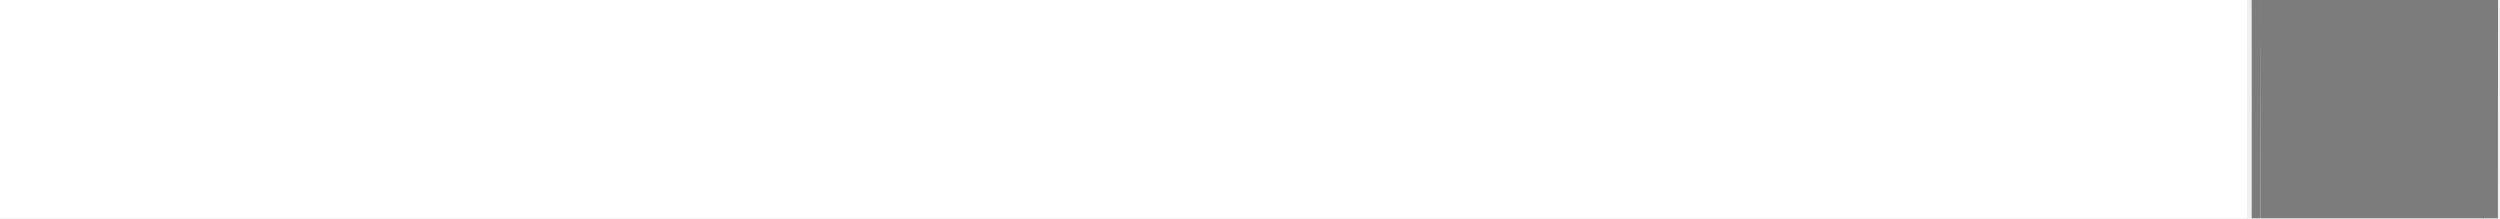
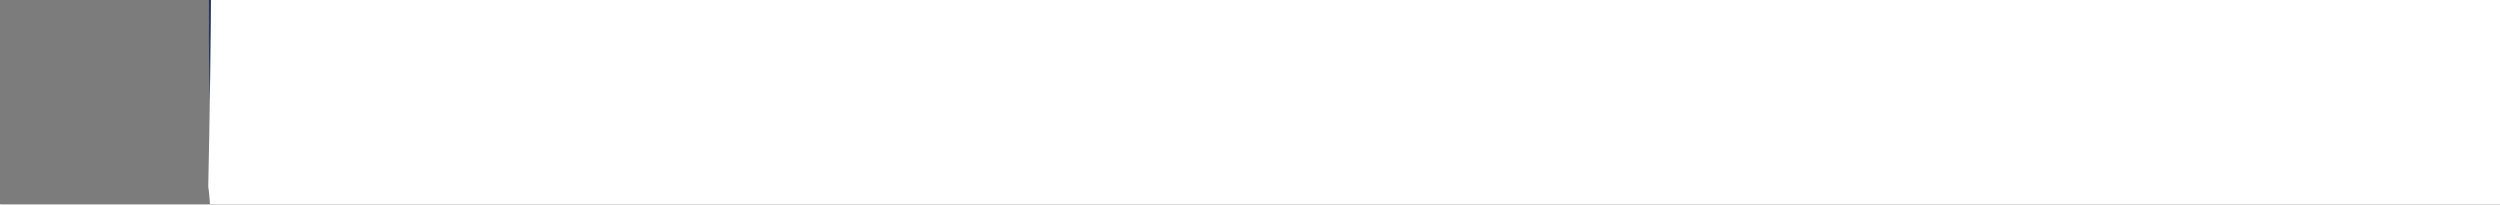
- <svg xmlns="http://www.w3.org/2000/svg" preserveAspectRatio="none" id="_图层_2" version="1.1" viewBox="0 0 214.2 18.7">
+ <svg xmlns="http://www.w3.org/2000/svg" id="_图层_2" version="1.1" viewBox="0 0 242.5 19.8">
  <defs>
    <style>
      .st0 {
-         fill: none;
+         fill: #7c7c7c;
      }

      .st1 {
-         fill: #7c7c7c;
+         fill: #528b84;
      }

      .st2 {
-         fill: #e2e2e2;
+         fill: #25375c;
      }

      .st3 {
-         fill: #c6c6c6;
+         clip-path: url(#clippath-1);
      }

      .st4 {
+         fill: #a8ec98;
+       }
+ 
+       .st5 {
        fill: #fff;
      }

-       .st5 {
+       .st6 {
+         fill: #354e71;
+       }
+ 
+       .st7 {
        clip-path: url(#clippath);
      }
    </style>
    <clipPath id="clippath">
-       <rect class="st0" width="214.2" height="18.7" />
+       <rect class="st0" y="0" width="242.5" height="19.8" />
+     </clipPath>
+     <clipPath id="clippath-1">
+       <rect class="st0" y="-234.4" width="242.5" height="468.8" />
    </clipPath>
  </defs>
  <g id="Layer_1">
-     <g class="st5">
-       <g>
+     <g>
+       <rect class="st0" y="0" width="242.5" height="19.8" />
+       <g class="st7">
        <g>
-           <g>
-             <path class="st1" d="M84.3-224.9c-37.3-.2-74.6,0-111.8,0-212,0-424,0-636,0-28,.2-56.1-.3-84.1.2-.2,6.6-.4,13.3,0,19.9,12.7.5,25.4,0,38,.2,24.6,0,49.2,0,73.8,0,61.4,0,122.8,0,184.2,0,21.4-.4,42.8.6,64.1-.5-8.7-.9-17.4-.9-26.1-.7-21.3-.2-42.7,0-64-.3-21.7.5-43.3,0-65,.4-33-.5-66,.1-99-.3-22.7,0-45.3.3-68,.2-12.3-.3-24.6.4-37-.2-.2-5.6-.1-11.2,0-16.9,40.3-.7,80.6,0,120.9-.3,57,.2,114,0,171,0,26.7-.1,53.3.3,80,0,118.7-.1,237.3.3,356,0,33.7.3,67.3-.2,101,.3.2,5.6.2,11.2,0,16.8-9.7.4-19.3.4-29,.3-21-.3-42,.1-63,.1-40.3-.6-80.7,0-121-.2-19-.5-38,.7-57,.2-29.3-.4-58.7.4-88-.3-10,0-20,.2-30,0-14.7-.2-29.3.5-44,.2-12-.2-24.1-.3-36.1.7,3.7.1,7.4.5,11.1.5,152.9-.3,305.9,0,458.8-.1-.1-6.7,0-13.4,0-20.1h0Z" />
-             <path class="st1" d="M170.7-161.7c-7.4,0-14.7.5-22.1-.2-6.9-.5-13.8-.5-20.8-.5-.1-3.8-.5-7.6.3-11.3,1-3.6,3.5-6.5,5.6-9.6-2.5,0-4.9,0-7.3.2.1,7.3,0,14.6.1,21.9,7.4,0,14.8,0,22.1,0,.2,7.1.2,14.2,0,21.3,7.2.2,14.4.3,21.6,0,.6-7.3.5-14.6.3-21.9h0ZM169.5-141.1c-6.4.3-12.8.3-19.1-.2-.5-6.1-.2-12.3.3-18.4,6.2-.3,12.5-.3,18.8-.1.3,6.2.4,12.5,0,18.7h0Z" />
-             <path class="st1" d="M-813.6-162.3h-1.1v1c-.2,7-.2,14-.2,20.9-6.4,0-12.9,0-19.3-.2-.2-4.1-.8-8.3.2-12.3,1.2-3.5,4.1-6,6.4-8.8-2.7,0-5.3,0-8,.1,0,7.5.7,15.1-.9,22.5-.9,12.8-.2,25.6-.4,38.4-6.5,0-12.9-.2-19.4-.4-.1-12.7.1-25.4-.1-38.2l-.9.2c0,13.2.2,26.5-.1,39.8-6.8,0-13.6,0-20.5,0-.1,1.3-.2,2.6-.3,3.9,1.4-1.1,2.7-2.8,4.7-3,4.9-.6,9.9,0,14.8.3.7,31.9-.1,63.9.5,95.8.1,9.7-.4,19.5.6,29.2.3-14.1.4-28.1.2-42.2-.1-22.7.4-45.3,0-68,0-5.4,0-10.9.4-16.3,7,0,14.1,0,21.1,0-.1-13.4-.2-26.7,0-40.1,7.3-.2,14.6-.2,22,0-.3-7.3-.4-14.7-.2-22,7.1-.1,14.2.2,21.2-.1v-.9c-6.9,0-13.9,0-21,0h0Z" />
-             <path class="st1" d="M214.2-99.1c-7-.7-14-.1-21,.2-.9-13.4-.3-26.9-.8-40.4-7.1-.2-14.2-.3-21.3,0-.4,7.1-.3,14.3,0,21.4,0,.6,0,1.6,0,2.2,1.1-5.9.6-12.3,2.9-17.9,3.6-6,11.5-4.6,17.4-4.4.3,12.5.1,24.9.2,37.4-7-.4-14-.8-21,.5v1c7.4,0,14.9,0,22.4.3.1,14.6,0,29.3,0,43.9-.2,28.2,0,56.5-.1,84.8-.1,14.4.1,28.7-.2,43.1,0,14.4.4,28.8,0,43.2,7.2.1,14.3.2,21.4-.3-.2-71.7,0-143.3,0-215h0ZM212.6,29.9c-6.3.1-12.6.1-18.9,0,0-24.3-.3-48.6.3-72.9.2-13.3.4-26.7.1-40-.2-5,.3-10,1.1-15,5.8-.3,11.5-.4,17.3-.2.5,23,.1,46.1.2,69.1-.2,19.7.4,39.3-.2,59h0Z" />
+           <rect class="st0" y="-234.4" width="242.5" height="468.8" />
+           <g class="st3">
+             <g>
+               <g>
+                 <path class="st2" d="M130.6-234.2c28-.5,56.1,0,84.1-.2h636c37.3,0,74.6-.2,111.8,0,0,6.7,0,13.4,0,20.1-152.9.2-305.9-.1-458.8.1-3.7,0-7.4-.4-11.1-.5,12-1,24.1-.9,36.1-.7,14.7.3,29.3-.4,44-.2,10,.1,20,0,30,0,29.3.7,58.7,0,88,.3,19,.5,38-.7,57-.2,40.3.3,80.7-.4,121,.2,21,0,42-.4,63-.1,9.7.2,19.3.2,29-.3.2-5.6.2-11.2,0-16.8-33.7-.5-67.3,0-101-.3-118.7.3-237.3-.2-356,0-26.7.4-53.3,0-80,0-57,0-114,.2-171,0-40.3.2-80.6-.4-120.9.3-.2,5.6-.2,11.2,0,16.9,12.3.6,24.6-.1,37,.2,22.7,0,45.3-.3,68-.2,33,.4,66-.2,99,.3,21.7-.4,43.3.1,65-.4,21.3.2,42.7,0,64,.3,8.7-.2,17.5-.2,26.1.7-21.4,1.1-42.8,0-64.1.5-61.4-.1-122.8,0-184.2,0-24.6.1-49.2,0-73.8,0-12.7-.1-25.4.3-38-.2-.4-6.6-.3-13.3,0-19.9h-.2Z" />
+                 <path class="st2" d="M1004.7-192.5c2.4,0,4.9-.2,7.3-.2-2.1,3-4.6,5.9-5.6,9.6-.8,3.7-.4,7.6-.3,11.3,6.9,0,13.9,0,20.8.5,7.3.6,14.7.1,22.1.2.2,7.3.3,14.6-.3,21.9-7.2.3-14.4.2-21.6,0v-21.3c-7.4-.2-14.8-.2-22.1,0,0-7.3,0-14.6,0-21.9h-.2ZM1028.9-169.1c-.5,6.1-.8,12.3-.3,18.4,6.4.5,12.7.5,19.1.2.3-6.2.3-12.5,0-18.7-6.3-.2-12.5-.2-18.8.1h0Z" />
+                 <path class="st2" d="M63.6-171.7h1.1c7,0,14.1-.1,21.1,0v.9c-7.2.3-14.3,0-21.4.1-.2,7.3-.2,14.7.2,22-7.3-.2-14.7-.2-22,0-.2,13.4-.2,26.7,0,40.1-7,0-14.1,0-21.1,0-.4,5.4-.5,10.8-.4,16.3.3,22.7-.2,45.3,0,68,.2,14.1,0,28.1-.2,42.2-1-9.7-.5-19.5-.6-29.2-.6-31.9.2-63.9-.5-95.8-4.9-.3-9.9-.9-14.8-.3-2,.2-3.3,1.8-4.7,3,0-1.3.2-2.6.3-3.9,6.8-.2,13.6,0,20.5,0,.4-13.2.2-26.5.1-39.8l.9-.2c.2,12.7,0,25.5.1,38.2,6.5.3,12.9.4,19.4.4.2-12.8-.5-25.6.4-38.4,1.6-7.4.9-15,.9-22.5,2.7,0,5.3-.1,8-.1-2.3,2.8-5.2,5.3-6.4,8.8-.9,4-.4,8.2-.2,12.3,6.4.2,12.8.3,19.3.2,0-7,0-13.9,0-20.9v-1.4Z" />
+                 <path class="st2" d="M1049.3-127.2c-.3-7.1-.3-14.3,0-21.4,7.1-.3,14.2-.2,21.3,0,.4,13.5-.2,26.9.8,40.4,7-.3,14-.9,21-.2,0,71.7-.2,143.3,0,215-7.2.5-14.3.4-21.4.3.3-14.4,0-28.8,0-43.2.4-14.4,0-28.7.2-43.1,0-28.2,0-56.5,0-84.8,0-14.6.2-29.3,0-43.9-7.5-.4-15-.2-22.5-.3v-1c7-1.3,14-.9,21-.5,0-12.5,0-25-.2-37.4-5.9-.2-13.8-1.6-17.4,4.4-2.2,5.7-1.8,12-2.9,17.9v-2.2h0ZM1073.6-107.4c-.9,4.9-1.3,9.9-1.1,15,.3,13.3,0,26.7,0,40-.7,24.3-.3,48.6-.3,72.9,6.3.2,12.6.2,18.9,0,.6-19.7,0-39.3.2-59,0-23,.3-46.1-.2-69.1-5.8-.3-11.5-.2-17.3.2h0Z" />
+                 <path class="st0" d="M.1,106.5c-.1-28.8-.1-57.7.1-86.5,6.9.8,13.8.9,20.7.5.5,14.4.1,28.8.1,43.1.1,14.4.2,28.7,0,43.1-6.9.2-13.9.3-20.9,0h0Z" />
+                 <path class="st2" d="M21,106.7c7.2,0,14.3,0,21.5,0-.3,13.9.5,27.9-.6,41.8-7,0-13.9.1-20.9-.1.1-13.9.2-27.9,0-41.8h0Z" />
+                 <path class="st2" d="M1049.1,107c7.2-.2,14.5-.3,21.8-.2,0,13.9.4,27.8,0,41.8-7.3.1-14.6-.1-21.9.2v22.2c-7.3.2-14.5,0-21.8.1-.2,7.1,0,14.2-.2,21.4-7.4.3-14.7-.4-22.1.4-.8,7.2,0,14.4-.4,21.6-14.1.3-28.3-.8-42.4.2.2,6.5.2,13.1,0,19.6-117.9.2-235.7,0-353.6,0H152.5c-7.6,0-15.2.3-22.7-.3.2-6.5.3-13.1.1-19.6-14.6-.3-29.1,0-43.7,0-.3-7.2,0-14.5,0-21.7-7.3-.2-14.6,0-21.9,0-.2-7.1-.2-14.2,0-21.2-7.3-.6-14.7-.1-22-.4,0-7.5-.4-14.9.2-22.4h21.3c.2,7.4,0,14.8,0,22.1,7.6.2,15.2.2,22.8,0,0,7,0,14-.2,21,14.7,1.1,29.4-.2,44,.6v21.2c49.1.4,98.1,0,147.2.2h542c47.6,0,95.3.2,142.9-.1,0-7.1-.2-14.2,0-21.4,14-.4,28,0,41.9-.1,0-7.2.2-14.3.3-21.5,7.4.1,14.8.2,22.2,0v-22.1c7.3-.1,14.6-.1,21.9-.1.4-13.9,0-27.7.3-41.6h0Z" />
+               </g>
+               <g>
+                 <path class="st6" d="M131.8-232.4c40.3-.7,80.6,0,120.9-.3,57,.2,114,0,171,0,26.7-.1,53.3.3,80,0,118.7-.1,237.3.3,356,0,33.7.3,67.3-.2,101,.3.2,5.6.2,11.2,0,16.7-9.7.4-19.3.4-29,.3-21-.3-42,.1-63,.1-40.3-.6-80.7,0-121-.2-19-.5-38,.7-57,.2-29.3-.4-58.7.4-88-.3-10,0-20,.2-30,0-14.7-.2-29.3.5-44,.2-12-.2-24.1-.3-36.1.7h-1.7c-8.7-.9-17.4-.9-26.1-.7-21.3-.2-42.7,0-64-.3-21.7.5-43.3,0-65,.4-33-.5-66,.1-99-.3-22.7,0-45.3.3-68,.2-12.3-.3-24.6.4-37-.2-.2-5.6-.1-11.2,0-16.9h0Z" />
+                 <path class="st6" d="M86.4-213.6c14.5,0,29,0,43.4.1.4,7.1.4,14.3-.2,21.4-6.9-.8-14-.7-20.9-.4-7.5.2-14.9,0-22.4,0-.3,6.9,0,13.9-.6,20.8h-21.1v-21c7.1-.5,14.2.7,21.3-.4.9-6.8,0-13.7.4-20.5h0Z" />
+                 <path class="st6" d="M962.6-213.3c14-.2,28-.4,42.1-.2,0,7,0,14,0,21-7,.2-14,0-21,0s-14,0-21.1.1c0-7,.2-13.9,0-20.9h0Z" />
+                 <path class="st6" d="M1012-192.7c5,0,10.1,0,15.1.1.2,7.1.2,14.2-.3,21.3-6.9-.5-13.8-.5-20.8-.5,0-3.8-.5-7.6.3-11.3,1-3.6,3.5-6.5,5.6-9.6h.1Z" />
+                 <path class="st6" d="M50.8-171c4.3,0,8.5,0,12.8.3-.2,7-.2,14,0,20.9-6.4,0-12.9,0-19.3-.2-.2-4.1-.8-8.3.2-12.3,1.2-3.5,4.1-6,6.4-8.8h0Z" />
+                 <path class="st6" d="M1028.9-169.1c6.2-.3,12.5-.3,18.8-.1.3,6.2.4,12.5,0,18.7-6.4.3-12.8.3-19.1-.2-.5-6.1-.2-12.3.3-18.4h0Z" />
+                 <path class="st6" d="M22-148.6c6.6-.4,13.3-.6,19.9.2-.9,12.8-.2,25.6-.4,38.4-6.5,0-12.9-.2-19.4-.4-.1-12.7.1-25.4-.1-38.2Z" />
+                 <path class="st6" d="M1052.2-143c3.6-6,11.5-4.6,17.4-4.4.3,12.5,0,24.9.2,37.4-7-.4-14-.8-21,.5,0-5.2.2-10.4.5-15.6,1.1-5.9.6-12.3,2.9-17.9h0Z" />
+                 <path class="st0" d="M.1-104.6c1.4-1.1,2.7-2.8,4.7-3,4.9-.6,9.9,0,14.8.3.7,31.9-.1,63.9.5,95.8.1,9.7-.4,19.5.6,29.2,0,.7.1,2,.2,2.6-6.9.4-13.8.4-20.7-.5C.5,2.8.3-14.3.3-31.4c0-24.4.2-48.8-.2-73.2h0Z" />
+                 <path class="st6" d="M1073.6-107.4c5.8-.3,11.5-.4,17.3-.2.5,23,0,46.1.2,69.1-.2,19.7.4,39.3-.2,59-6.3.1-12.6.1-18.9,0,0-24.3-.3-48.6.3-72.9.2-13.3.4-26.7,0-40-.2-5,.3-10,1.1-15h0Z" />
+               </g>
+               <g>
+                 <path class="st4" d="M129.8-214.3h.9c12.7.5,25.4.1,38,.2h73.8c-.5,7.5-.5,15-.6,22.5-33.4,0-66.8,0-100.1.2-4,0-8.1-.3-12.1-.7.6-7.1.5-14.2.2-21.4v-.9h0Z" />
+                 <path class="st4" d="M86.3-192.5c7.5.1,14.9.2,22.4,0-.2,7.4-.2,14.8-.8,22.1-7.3,0-14.7,0-22,.2,0,7.1.2,14.2.3,21.3-7.3.2-14.6.3-21.8.2-.3-7.3-.4-14.7-.2-22,7.1-.1,14.2.2,21.2-.1v-.9c.7-6.9.4-13.9.7-20.8h.2Z" />
+                 <path class="st4" d="M983.7-192.5c7,0,14,.2,21,0,0,7.3,0,14.6,0,21.9h22.1c.2,7.1.2,14.2,0,21.3,7.2.2,14.4.3,21.6,0h.8v.6c-.4,7.1-.3,14.3,0,21.4-7.5-.2-14.9,0-22.4-.3,0-7,0-14,0-21-7.4-.2-14.8-.2-22.2-.1,0-7.2,0-14.4,0-21.7-7-.2-13.9-.2-20.8-.2v-22.1h0v.2Z" />
+                 <path class="st4" d="M1048.8-108.5c7.5,0,15,0,22.5.3,0,14.6,0,29.3,0,43.9-7.4-.4-14.9-.5-22.3-.4-.2-14.6,0-29.2,0-43.8h-.2Z" />
+                 <path class="st4" d="M20.8,20.4c7.3-.3,14.5-.2,21.8,0,0,14.1-.3,28.2.2,42.3,7.2.2,14.4.2,21.7,0,0,7.3,0,14.6,0,22,7.3.2,14.6.2,22,0,0,7.2,0,14.4.2,21.6h44c0,6.9-.1,13.8,0,20.7,277.2-.2,554.4,0,831.7,0,0-6.9,0-13.7.2-20.6,14-.2,27.9.3,41.9-.2.2-7.2.3-14.3.4-21.5,7.3,0,14.5,0,21.8,0,0-7.1,0-14.2.2-21.4,7.3-.3,14.6-.3,21.9,0,.3,7.3.3,14.5,0,21.8-7.3,0-14.7,0-22,0v21.2h-22v20.9h-42.1c-.2,7-.2,13.9,0,20.9-143.9.3-287.8,0-431.7.2-133.6-.2-267.2,0-400.8-.1.1-7,.1-13.9-.1-20.9-14.5,0-28.9,0-43.4,0,0-7,0-14-.4-21h-22.1c0-7,0-14.1,0-21.1-7.1-.2-14.1-.2-21.2,0-.2-7.2-.2-14.4-.2-21.6-7.2,0-14.4,0-21.6,0,0-14.4.4-28.8-.1-43.1h-.3Z" />
+                 <path class="st4" d="M1048.8,20.6c7.4-.1,14.8-.2,22.3-.1,0,14.4,0,28.7-.2,43.1h-22V20.7h-.1Z" />
+               </g>
+               <path class="st5" d="M242.5-214.2h184.2c21.4-.4,42.8.6,64.1-.5h1.7c3.7.1,7.4.5,11.1.5,152.9-.3,305.9,0,458.8-.1v.9c.2,7,0,13.9,0,20.9,7,0,14-.2,21.1-.1v22.1c6.9,0,13.9,0,20.8.2.2,7.2.2,14.4,0,21.7,7.4-.1,14.8-.1,22.2.1.2,7,.2,14,0,21,7.4,0,14.9,0,22.4.3v2.2c-.3,5.2-.4,10.4-.5,15.6v1c0,14.6-.2,29.2,0,43.8,7.4,0,14.9,0,22.3.4-.2,28.2,0,56.5,0,84.8-7.4,0-14.9,0-22.3.1v42.9c-7.3-.4-14.6-.4-21.9,0,0,7.1,0,14.2-.2,21.4-7.3.2-14.6.2-21.8,0,0,7.2-.2,14.3-.4,21.5-14,.5-27.9,0-41.9.2,0,6.9-.2,13.7-.2,20.6-277.2.2-554.5,0-831.7,0-.1-6.9,0-13.8,0-20.7-14.7,0-29.3,0-44,0,0-7.2,0-14.4-.2-21.6-7.3,0-14.6,0-22,0,0-7.3-.2-14.6,0-22-7.2,0-14.4,0-21.7,0-.4-14.1,0-28.2-.2-42.3-7.3-.2-14.5-.3-21.8,0,0-.7-.1-2-.2-2.6.3-14.1.4-28.1.2-42.2-.1-22.7.4-45.3,0-68,0-5.4,0-10.9.4-16.3h21.1c0-13.4-.2-26.7,0-40.1,7.3-.2,14.6-.2,22,0,7.3.1,14.6,0,21.8-.2,0-7.1-.2-14.2-.3-21.3,7.3-.3,14.6-.2,22-.2.5-7.3.6-14.7.8-22.1,7-.2,14-.3,20.9.4,4,.4,8,.7,12.1.7,33.4-.1,66.8-.3,100.2-.2.2-7.5.2-15,.6-22.5h0l.6-.4Z" />
+               <path class="st1" d="M21,63.6h21.6c0,7.2,0,14.4.2,21.6,7.1,0,14.1,0,21.2,0,.2,7,.2,14.1,0,21.1,7.3,0,14.7,0,22,0,.4,7,.4,14,.4,21h43.4c.2,7,.2,13.9.1,20.9,133.6.2,267.2,0,400.7.1,143.9-.2,287.8.1,431.7-.2,0-7,0-13.9,0-20.9h42.1v-20.9h22v-21.2c7.3-.2,14.6-.2,22,0,.3-7.3.3-14.5,0-21.8,7.3,0,14.7,0,22,0,0,14.4.4,28.8,0,43.2-7.3,0-14.5,0-21.8.2-.2,13.9.2,27.7-.3,41.6-7.3,0-14.6,0-21.9.1v22.1c-7.4.2-14.8.1-22.2,0,0,7.2-.2,14.3-.3,21.5-14,0-28-.3-41.9.1,0,7.1,0,14.2,0,21.4-47.6.3-95.3,0-142.9.1H277.3c-49.1-.1-98.1.2-147.2-.2-.2-7.1-.2-14.2,0-21.2-14.7-.8-29.4.5-44-.6,0-7,.2-14,.2-21-7.6.1-15.2.1-22.8,0,.2-7.4.2-14.8,0-22.1h-22.1c1.1-13.9.3-27.8.6-41.8-7.2,0-14.3-.2-21.5,0,.2-14.4.1-28.7,0-43.1h.5Z" />
+             </g>
          </g>
-           <path class="st1" d="M-878.1,115.9c-.1-28.9-.2-57.7,0-86.6,6.9.8,13.8.9,20.7.5.5,14.4.1,28.8.1,43.1.1,14.4.2,28.7,0,43.1-6.9.2-13.9.3-20.9-.1Z" />
-           <path class="st1" d="M-857.3,116.1c7.2,0,14.3,0,21.5.1-.3,13.9.5,27.9-.6,41.8-7,0-13.9.1-20.9-.1.1-13.9.2-27.9,0-41.8Z" />
-           <path class="st1" d="M170.9,116.4c7.2-.2,14.5-.3,21.8-.2,0,13.9.4,27.8,0,41.8-7.3.1-14.6-.1-21.9.2,0,7.4,0,14.8,0,22.2-7.3.2-14.5,0-21.8.1-.2,7.1,0,14.2-.2,21.4-7.4.3-14.7-.4-22.1.4-.8,7.2,0,14.4-.4,21.6-14.1.3-28.3-.8-42.4.2.2,6.5.2,13.1,0,19.6-117.9.2-235.7,0-353.6,0-152,0-304,0-456,0-7.6,0-15.2.3-22.7-.3.2-6.5.3-13.1.1-19.6-14.6-.3-29.1,0-43.7,0-.3-7.2,0-14.5,0-21.7-7.3-.2-14.6,0-21.9,0-.2-7.1-.2-14.2,0-21.2-7.3-.6-14.7-.1-22-.4-.1-7.5-.4-14.9.2-22.4,7.1,0,14.2,0,21.3,0,.2,7.4,0,14.8,0,22.1,7.6.2,15.2.2,22.8,0,0,7,0,14-.2,21,14.7,1.1,29.4-.2,44,.6,0,7.1,0,14.2,0,21.2,49.1.4,98.1,0,147.2.2,180.7,0,361.3,0,542,0,47.6,0,95.3.2,142.9-.1,0-7.1-.2-14.2-.1-21.4,14-.4,28,0,41.9-.1.1-7.2.2-14.3.3-21.5,7.4.1,14.8.2,22.2,0,0-7.4,0-14.8,0-22.1,7.3-.1,14.6-.1,21.9-.1.4-13.9,0-27.7.3-41.6h0Z" />
        </g>
-         <g>
-           <path class="st1" d="M-746.4-223c40.3-.7,80.6,0,120.9-.3,57,.2,114,0,171,0,26.7-.1,53.3.3,80,0,118.7-.1,237.3.3,356,0,33.7.3,67.3-.2,101,.3.2,5.6.2,11.2,0,16.7-9.7.4-19.3.4-29,.3-21-.3-42,.1-63,.1-40.3-.6-80.7,0-121-.2-19-.5-38,.7-57,.2-29.3-.4-58.7.4-88-.3-10,0-20,.2-30,0-14.7-.2-29.3.5-44,.2-12-.2-24.1-.3-36.1.7-.4,0-1.3,0-1.7,0-8.7-.9-17.4-.9-26.1-.7-21.3-.2-42.7,0-64-.3-21.7.5-43.3,0-65,.4-33-.5-66,.1-99-.3-22.7,0-45.3.3-68,.2-12.3-.3-24.6.4-37-.2-.2-5.6-.1-11.2,0-16.9h0Z" />
-           <path class="st1" d="M-791.8-204.2c14.5,0,29,0,43.4.1.4,7.1.4,14.3-.2,21.4-6.9-.8-14-.7-20.9-.4-7.5.2-14.9,0-22.4,0-.3,6.9,0,13.9-.6,20.8-7,0-14.1,0-21.1,0,0-7,0-14,0-21,7.1-.5,14.2.7,21.3-.4.9-6.8,0-13.7.4-20.5Z" />
-           <path class="st1" d="M84.3-203.9c14-.2,28-.4,42.1-.2.1,7,.1,14,0,21-7,.2-14,0-21,0-7,0-14,0-21.1.1,0-7,.2-13.9,0-20.9Z" />
-           <path class="st1" d="M133.8-183.3c5,0,10.1,0,15.1.1.2,7.1.2,14.2-.3,21.3-6.9-.5-13.8-.5-20.8-.5-.1-3.8-.5-7.6.3-11.3,1-3.6,3.5-6.5,5.6-9.6Z" />
-           <path class="st1" d="M-827.5-161.6c4.3,0,8.5,0,12.8.3-.2,7-.2,14-.1,20.9-6.4,0-12.9,0-19.3-.2-.2-4.1-.8-8.3.2-12.3,1.2-3.5,4.1-6,6.4-8.8Z" />
-           <path class="st1" d="M150.7-159.7c6.2-.3,12.5-.3,18.8-.1.3,6.2.4,12.5,0,18.7-6.4.3-12.8.3-19.1-.2-.5-6.1-.2-12.3.3-18.4h0Z" />
-           <path class="st1" d="M-856.3-139.2c6.6-.4,13.3-.6,19.9.2-.9,12.8-.2,25.6-.4,38.4-6.5,0-12.9-.2-19.4-.4-.1-12.7.1-25.4-.1-38.2Z" />
-           <path class="st1" d="M174-133.6c3.6-6,11.5-4.6,17.4-4.4.3,12.5.1,24.9.2,37.4-7-.4-14-.8-21,.5,0-5.2.2-10.4.5-15.6,1.1-5.9.6-12.3,2.9-17.9Z" />
-           <path class="st1" d="M-878.1-95.2c1.4-1.1,2.7-2.8,4.7-3,4.9-.6,9.9,0,14.8.3.7,31.9-.1,63.9.5,95.8.1,9.7-.4,19.5.6,29.2,0,.7.1,2,.2,2.6-6.9.4-13.8.4-20.7-.5.4-17.1.2-34.3.2-51.4,0-24.4.2-48.8-.2-73.2h0Z" />
-           <path class="st1" d="M195.3-98c5.8-.3,11.5-.4,17.3-.2.5,23,.1,46.1.2,69.1-.2,19.7.4,39.3-.2,59-6.3.1-12.6.1-18.9,0,0-24.3-.3-48.6.3-72.9.2-13.3.4-26.7.1-40-.2-5,.3-10,1.1-15h0Z" />
-         </g>
-         <g>
-           <path class="st2" d="M-748.4-205h.9c12.7.5,25.4.1,38,.2,24.6,0,49.2,0,73.8,0-.5,7.5-.5,15-.6,22.5-33.4,0-66.8,0-100.1.2-4,0-8.1-.3-12.1-.7.6-7.1.5-14.2.2-21.4v-.9h0Z" />
-           <path class="st2" d="M-791.9-183.2c7.5.1,14.9.2,22.4,0-.2,7.4-.2,14.8-.8,22.1-7.3,0-14.7,0-22,.2.1,7.1.2,14.2.3,21.3-7.3.2-14.6.3-21.8.2-.3-7.3-.4-14.7-.2-22,7.1-.1,14.2.2,21.2-.1v-.9c.7-6.9.4-13.9.7-20.8Z" />
-           <path class="st2" d="M105.4-183.2c7,0,14,.2,21,0,.1,7.3,0,14.6.1,21.9,7.4,0,14.8,0,22.1,0,.2,7.1.2,14.2,0,21.3,7.2.2,14.4.3,21.6,0h.8s0,.6,0,.6c-.4,7.1-.3,14.3,0,21.4-7.5-.2-14.9-.1-22.4-.3,0-7,.1-14,0-21-7.4-.2-14.8-.2-22.2-.1,0-7.2,0-14.4-.1-21.7-7-.2-13.9-.2-20.8-.2,0-7.4,0-14.7,0-22.1h0Z" />
-           <path class="st2" d="M170.6-99.1c7.5,0,15,0,22.5.3.1,14.6,0,29.3,0,43.9-7.4-.4-14.9-.5-22.3-.4-.2-14.6,0-29.2,0-43.8h0Z" />
-           <path class="st2" d="M-857.4,29.8c7.3-.3,14.5-.2,21.8,0,.1,14.1-.3,28.2.2,42.3,7.2.2,14.4.2,21.7,0,0,7.3,0,14.6.1,22,7.3.2,14.6.2,22,0,0,7.2,0,14.4.2,21.6,14.7,0,29.3,0,44,0,0,6.9-.1,13.8,0,20.7,277.2-.2,554.4,0,831.7-.1,0-6.9,0-13.7.2-20.6,14-.2,27.9.3,41.9-.2.2-7.2.3-14.3.4-21.5,7.3.1,14.5.1,21.8,0,0-7.1.1-14.2.2-21.4,7.3-.3,14.6-.3,21.9,0,.3,7.3.3,14.5,0,21.8-7.3-.1-14.7-.1-22,0,0,7.1,0,14.1,0,21.2-7.3,0-14.7,0-22,0,0,7,0,14,0,20.9-14,0-28,0-42.1,0-.2,7-.2,13.9-.1,20.9-143.9.3-287.8,0-431.7.2-133.6-.2-267.2,0-400.8-.1.1-7,.1-13.9-.1-20.9-14.5-.1-28.9,0-43.4,0,0-7,0-14-.4-21-7.3,0-14.7,0-22.1,0,.1-7,.1-14.1,0-21.1-7.1-.2-14.1-.2-21.2,0-.2-7.2-.2-14.4-.2-21.6-7.2-.1-14.4,0-21.6,0,0-14.4.4-28.8-.1-43.1h0Z" />
-           <path class="st2" d="M170.5,30c7.4-.1,14.8-.2,22.3-.1-.1,14.4.1,28.7-.2,43.1-7.3,0-14.7,0-22,0,0-14.3,0-28.6,0-42.9Z" />
-         </g>
-         <path class="st4" d="M-635.7-204.8c61.4,0,122.8,0,184.2,0,21.4-.4,42.8.6,64.1-.5.4,0,1.3,0,1.7,0,3.7.1,7.4.5,11.1.5,152.9-.3,305.9,0,458.8-.1v.9c.2,7,0,13.9,0,20.9,7,0,14-.2,21.1-.1,0,7.4,0,14.7,0,22.1,6.9,0,13.9,0,20.8.2.2,7.2.2,14.4.1,21.7,7.4-.1,14.8-.1,22.2.1.2,7,.2,14,0,21,7.4.1,14.9,0,22.4.3,0,.6,0,1.6,0,2.2-.3,5.2-.4,10.4-.5,15.6v1c0,14.6-.2,29.2,0,43.8,7.4,0,14.9,0,22.3.4-.2,28.2,0,56.5-.1,84.8-7.4,0-14.9,0-22.3.1,0,14.3,0,28.6,0,42.9-7.3-.4-14.6-.4-21.9,0,0,7.1-.1,14.2-.2,21.4-7.3.2-14.6.2-21.8,0-.1,7.2-.2,14.3-.4,21.5-14,.5-27.9,0-41.9.2,0,6.9-.2,13.7-.2,20.6-277.2.2-554.5,0-831.7.1-.1-6.9,0-13.8,0-20.7-14.7,0-29.3-.1-44,0,0-7.2-.1-14.4-.2-21.6-7.3.1-14.6.1-22,0-.1-7.3-.2-14.6-.1-22-7.2.1-14.4.1-21.7,0-.4-14.1,0-28.2-.2-42.3-7.3-.2-14.5-.3-21.8,0,0-.7-.1-2-.2-2.6.3-14.1.4-28.1.2-42.2-.1-22.7.4-45.3,0-68,0-5.4,0-10.9.4-16.3,7,0,14.1,0,21.1,0-.1-13.4-.2-26.7,0-40.1,7.3-.2,14.6-.2,22,0,7.3.1,14.6,0,21.8-.2-.1-7.1-.2-14.2-.3-21.3,7.3-.3,14.6-.2,22-.2.5-7.3.6-14.7.8-22.1,7-.2,14-.3,20.9.4,4,.4,8,.7,12.1.7,33.4-.1,66.8-.3,100.2-.2.2-7.5.2-15,.6-22.5h0Z" />
-         <path class="st3" d="M-857.3,73c7.2,0,14.4,0,21.6,0,0,7.2,0,14.4.2,21.6,7.1-.1,14.1-.1,21.2,0,.2,7,.2,14.1,0,21.1,7.3.1,14.7.1,22,0,.4,7,.4,14,.4,21,14.5,0,28.9,0,43.4,0,.2,7,.2,13.9.1,20.9,133.6.2,267.2,0,400.7.1,143.9-.2,287.8.1,431.7-.2,0-7,0-13.9.1-20.9,14,0,28,0,42.1,0,0-7,0-14,0-20.9,7.3,0,14.7,0,22,0,0-7.1,0-14.1,0-21.2,7.3-.2,14.6-.2,22,0,.3-7.3.3-14.5,0-21.8,7.3.1,14.7,0,22,0,0,14.4.4,28.8,0,43.2-7.3,0-14.5,0-21.8.2-.2,13.9.2,27.7-.3,41.6-7.3,0-14.6,0-21.9.1,0,7.4,0,14.8,0,22.1-7.4.2-14.8.1-22.2,0-.1,7.2-.2,14.3-.3,21.5-14,0-28-.3-41.9.1,0,7.1,0,14.2.1,21.4-47.6.3-95.3,0-142.9.1-180.7,0-361.3,0-542,0-49.1-.1-98.1.2-147.2-.2-.2-7.1-.2-14.2,0-21.2-14.7-.8-29.4.5-44-.6.1-7,.2-14,.2-21-7.6.1-15.2.1-22.8,0,.2-7.4.2-14.8,0-22.1-7.1,0-14.2,0-21.3,0h-.8c1.1-13.9.3-27.8.6-41.8-7.2-.1-14.3-.2-21.5-.1.2-14.4.1-28.7,0-43.1h0Z" />
      </g>
    </g>
  </g>
</svg>
